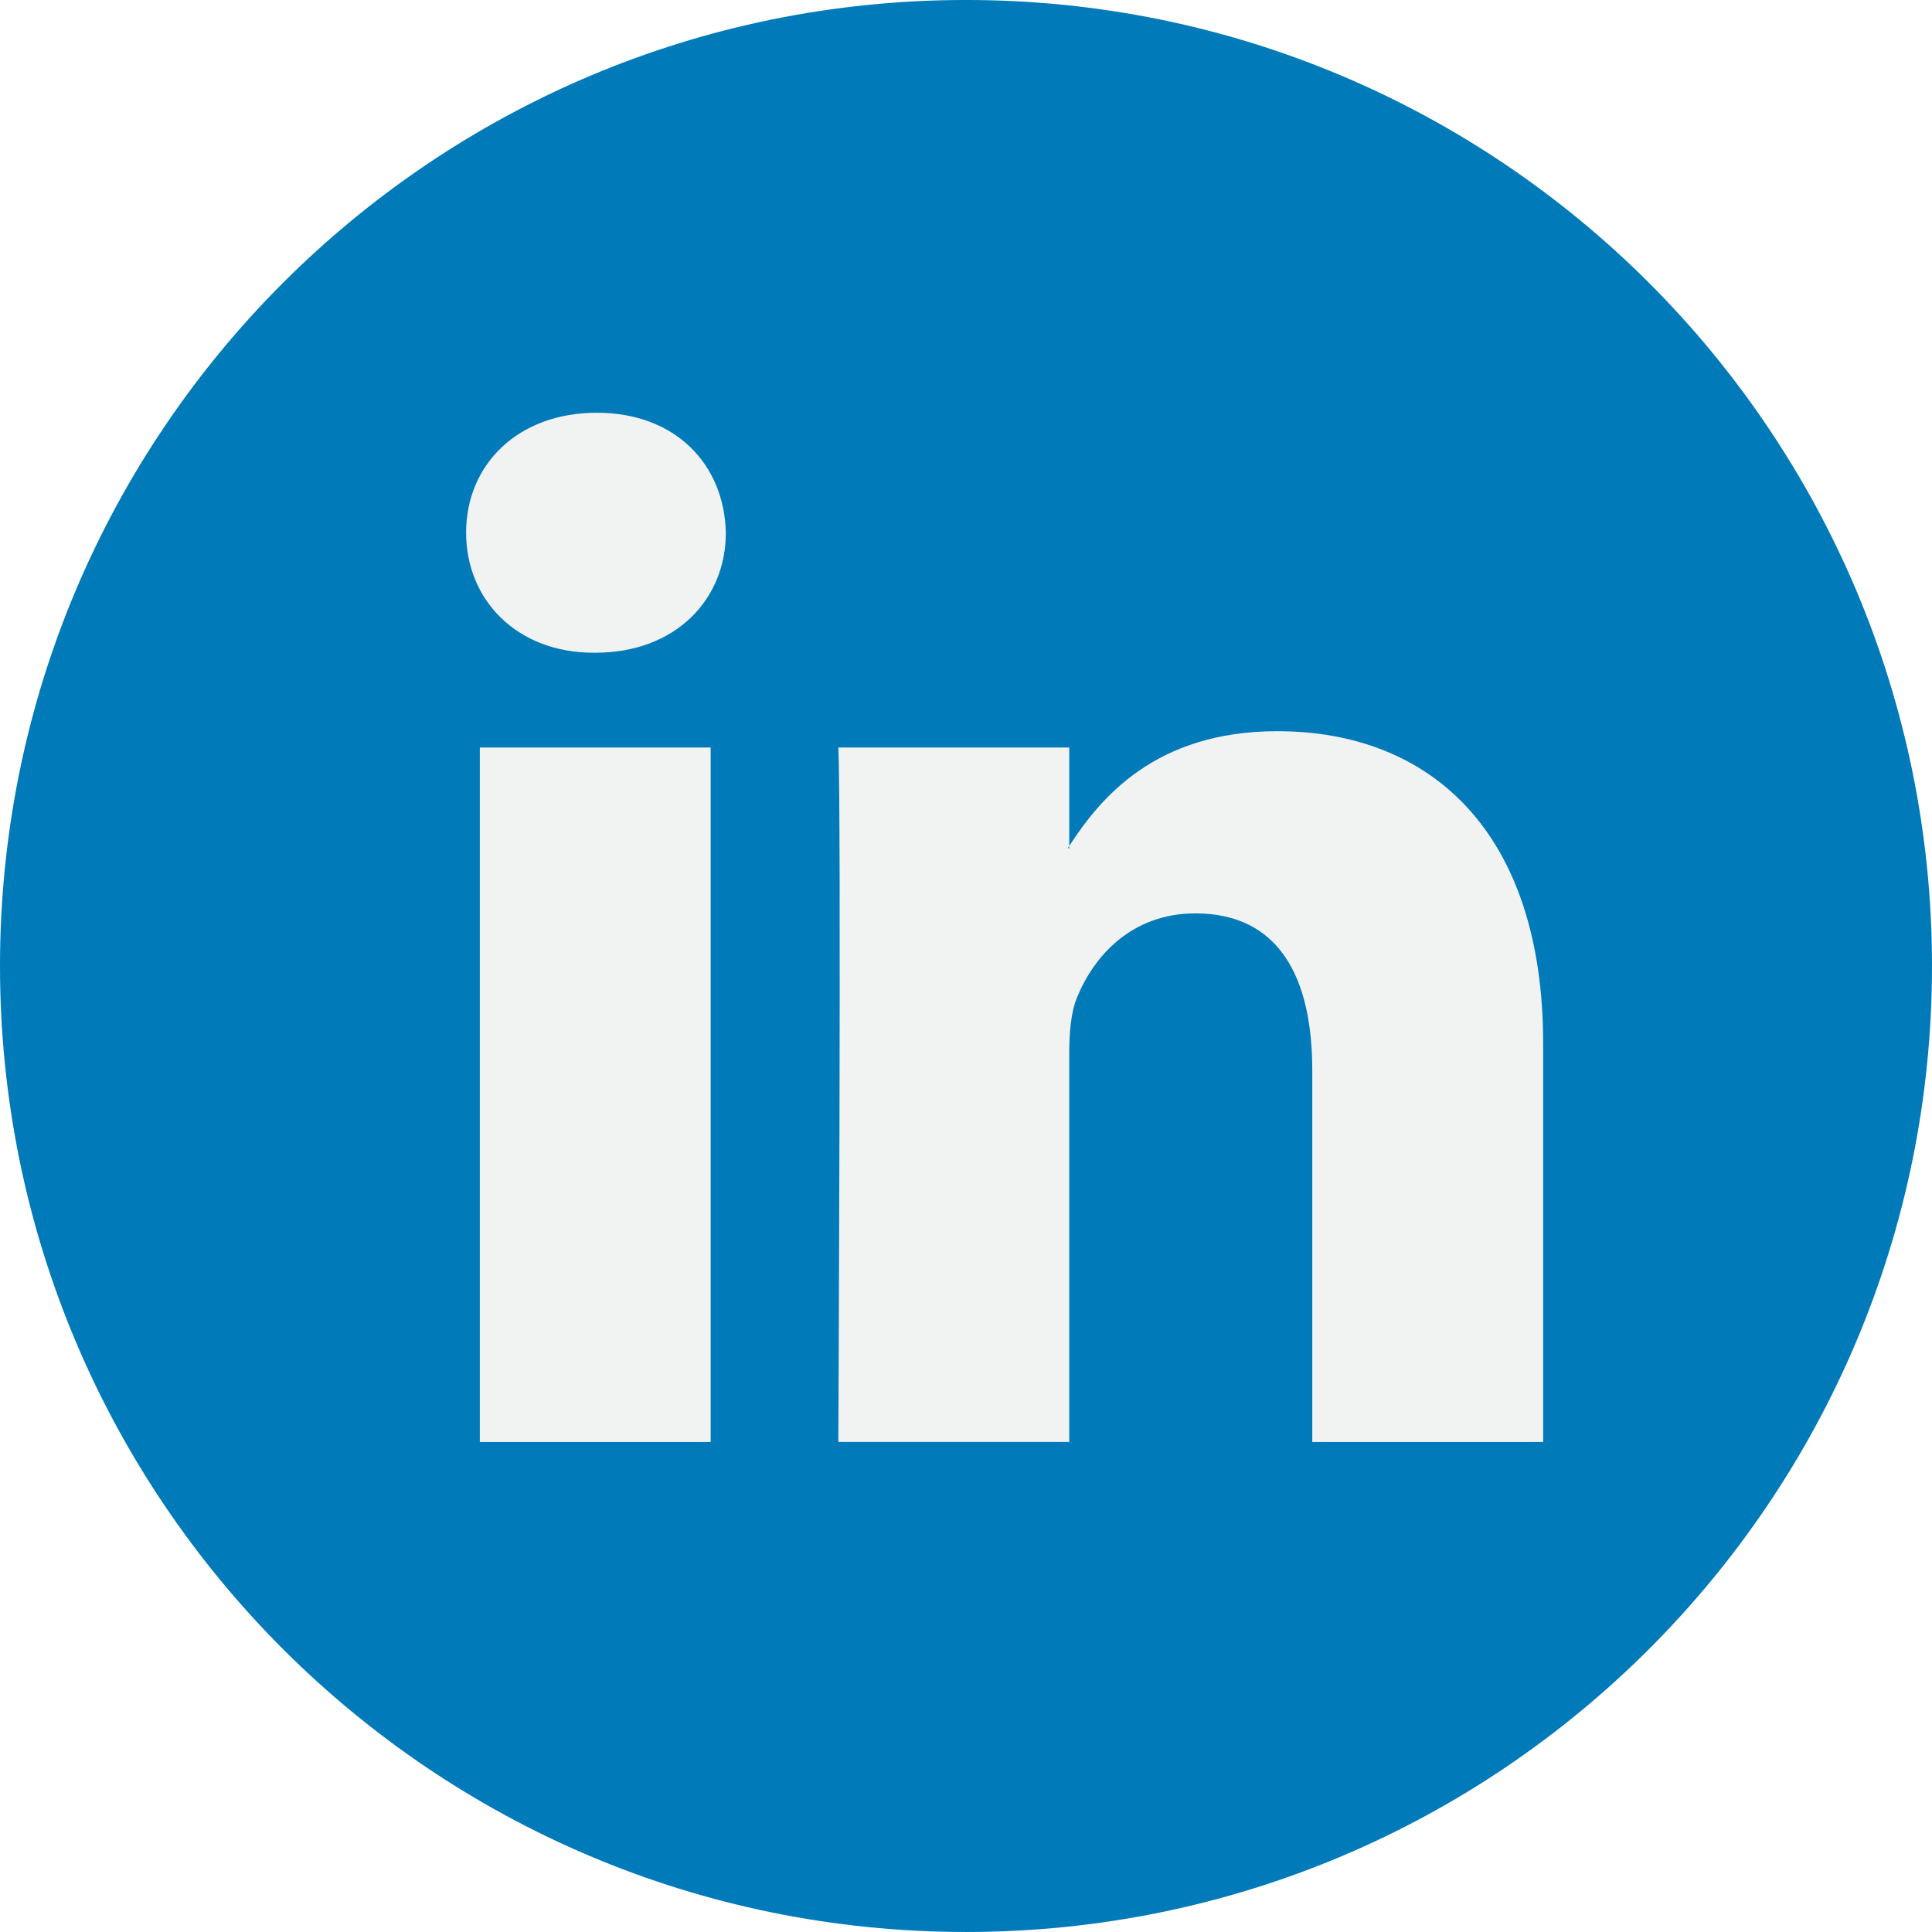
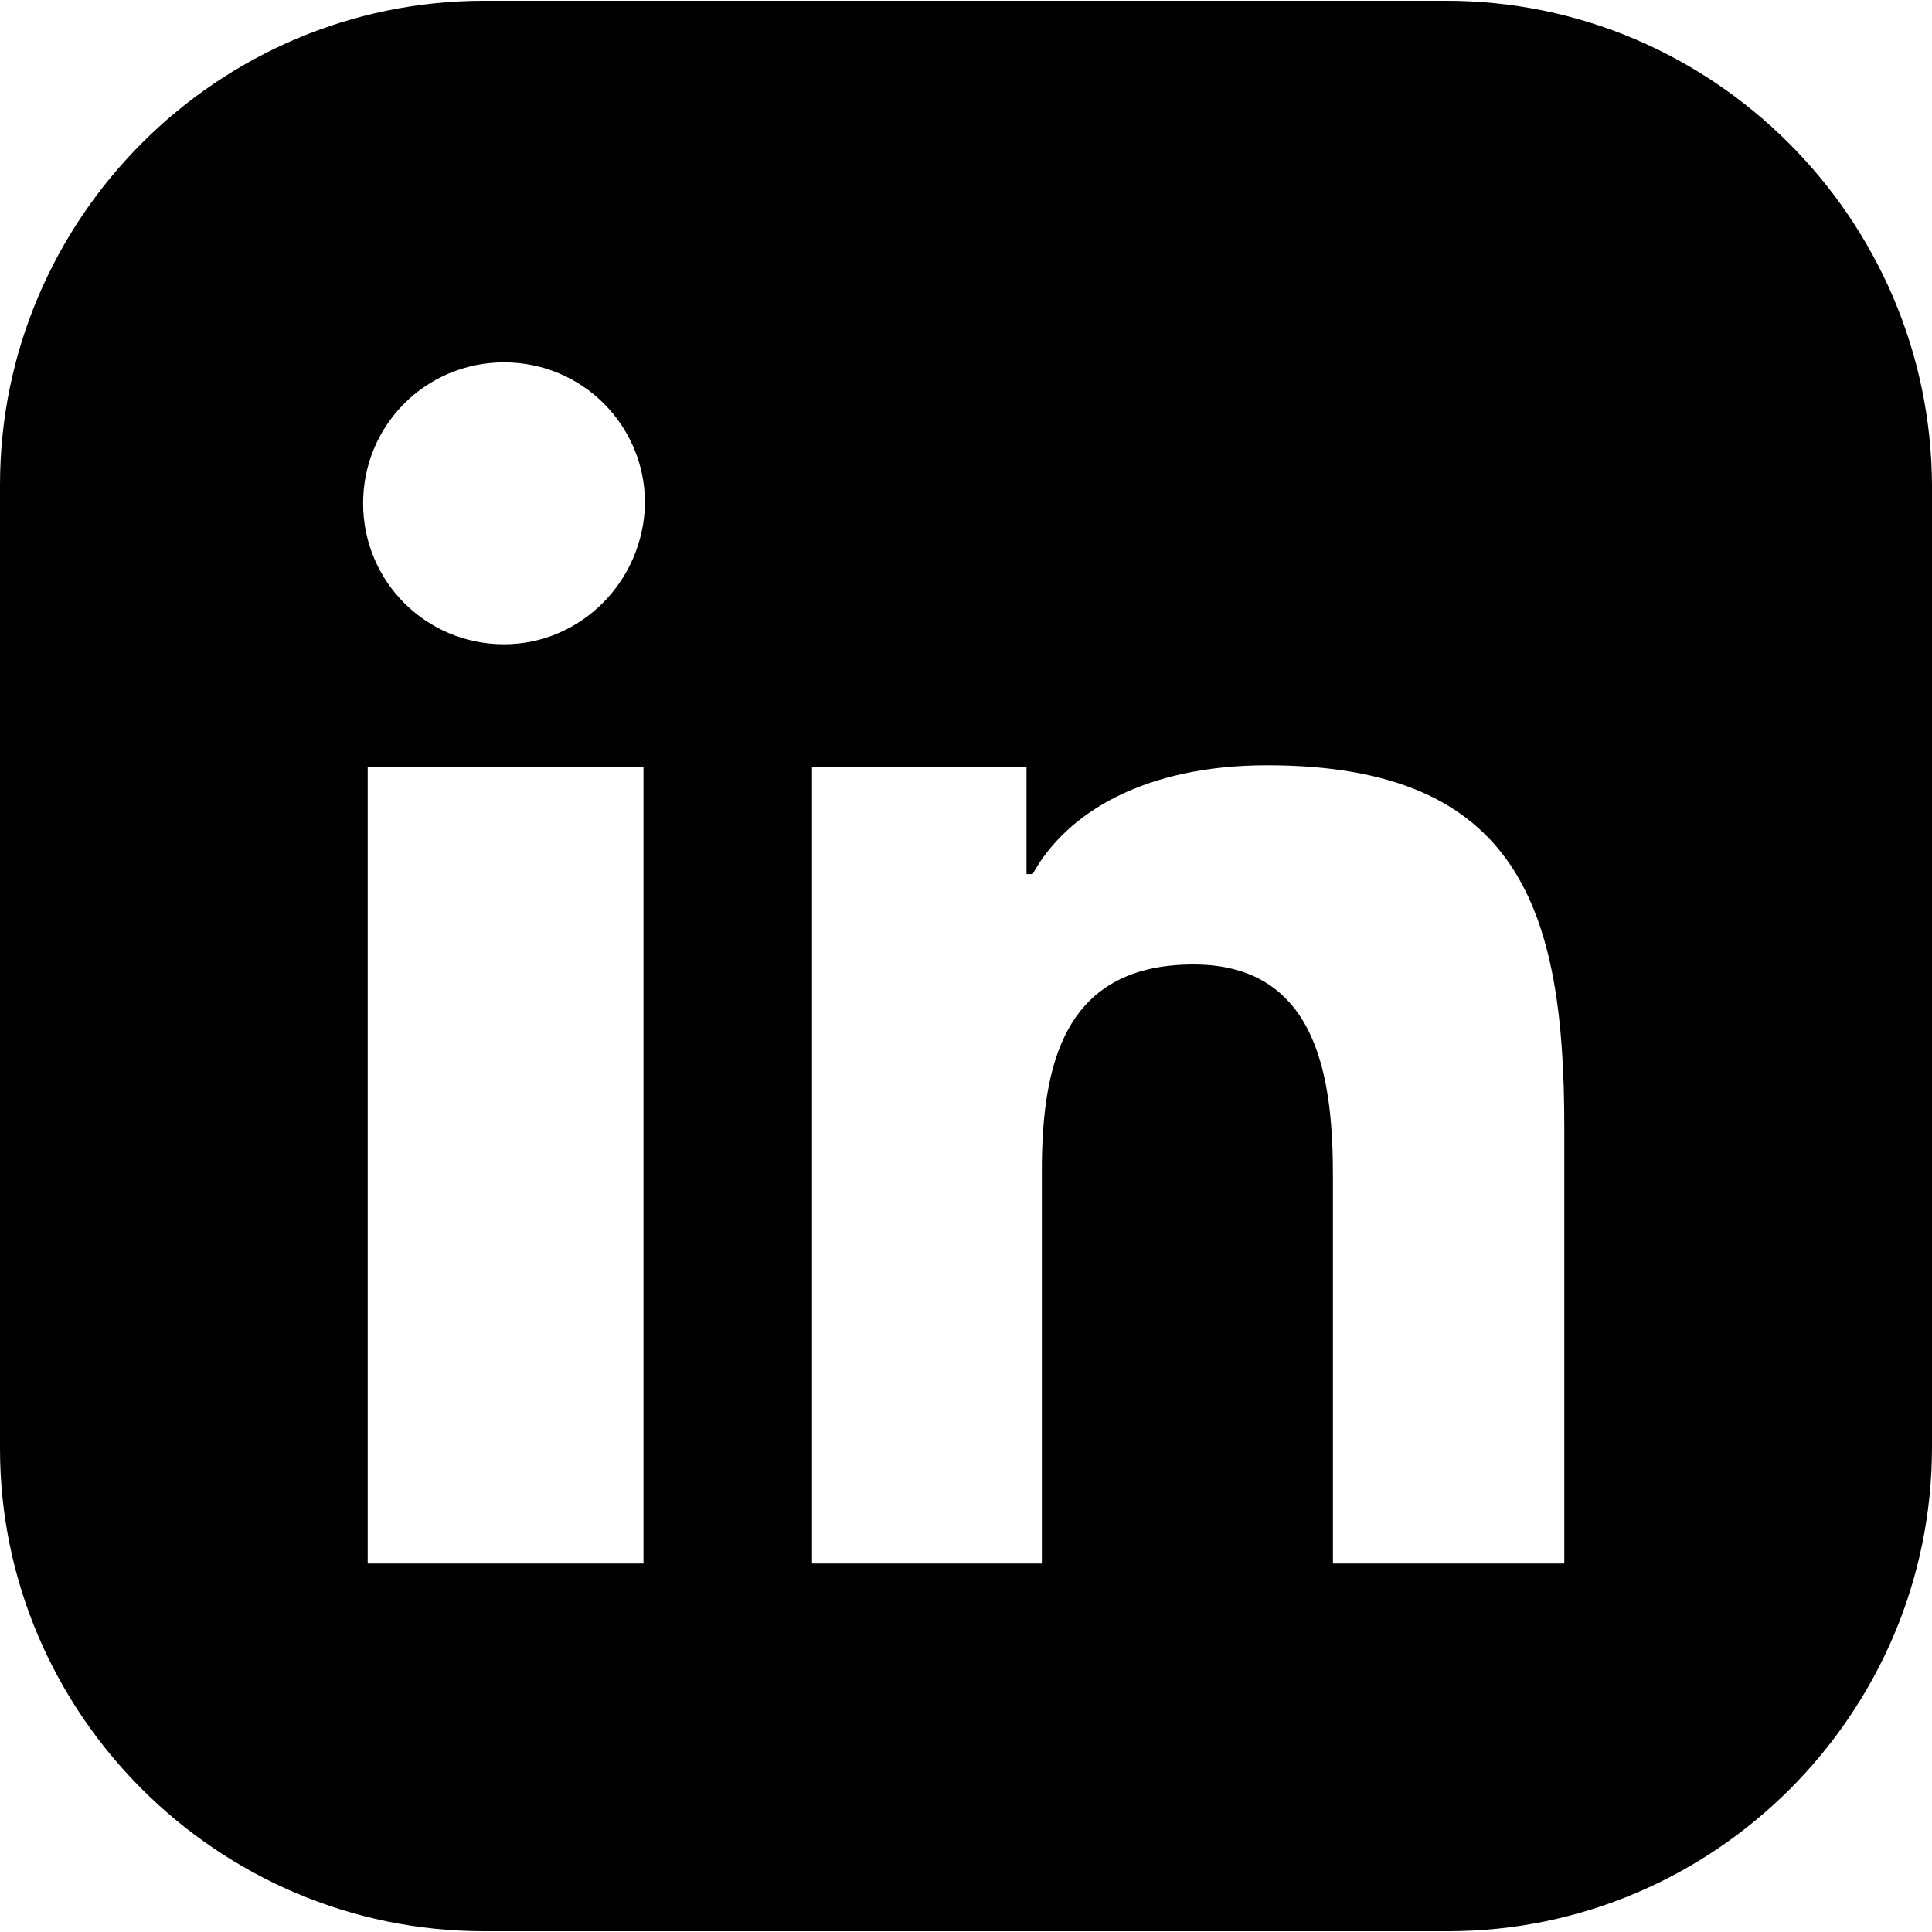
- <svg xmlns="http://www.w3.org/2000/svg" version="1.1" id="Capa_1" x="0px" y="0px" viewBox="0 0 112.196 112.196" style="enable-background:new 0 0 112.196 112.196;" xml:space="preserve">
+ <svg xmlns="http://www.w3.org/2000/svg" version="1.1" id="Layer_1" x="0px" y="0px" viewBox="0 0 504.4 504.4" style="enable-background:new 0 0 504.4 504.4;" xml:space="preserve">
  <g>
-     <circle style="fill:#007AB9;" cx="56.098" cy="56.097" r="56.098" />
    <g>
-       <path style="fill:#F1F2F2;" d="M89.616,60.611v23.128H76.207V62.161c0-5.418-1.936-9.118-6.791-9.118    c-3.705,0-5.906,2.491-6.878,4.903c-0.353,0.862-0.444,2.059-0.444,3.268v22.524H48.684c0,0,0.18-36.546,0-40.329h13.411v5.715    c-0.027,0.045-0.065,0.089-0.089,0.132h0.089v-0.132c1.782-2.742,4.96-6.662,12.085-6.662    C83.002,42.462,89.616,48.226,89.616,60.611L89.616,60.611z M34.656,23.969c-4.587,0-7.588,3.011-7.588,6.967    c0,3.872,2.914,6.97,7.412,6.97h0.087c4.677,0,7.585-3.098,7.585-6.97C42.063,26.98,39.244,23.969,34.656,23.969L34.656,23.969z     M27.865,83.739H41.27V43.409H27.865V83.739z" />
+       <path d="M377.6,0.2H126.4C56.8,0.2,0,57,0,126.6v251.6c0,69.2,56.8,126,126.4,126H378c69.6,0,126.4-56.8,126.4-126.4V126.6    C504,57,447.2,0.2,377.6,0.2z M168,408.2H96v-208h72V408.2z M131.6,168.2c-20.4,0-36.8-16.4-36.8-36.8c0-20.4,16.4-36.8,36.8-36.8    c20.4,0,36.8,16.4,36.8,36.8C168,151.8,151.6,168.2,131.6,168.2z M408.4,408.2H408h-60V307.4c0-24.4-3.2-55.6-36.4-55.6    c-34,0-39.6,26.4-39.6,54v102.4h-60v-208h56v28h1.6c8.8-16,29.2-28.4,61.2-28.4c66,0,77.6,38,77.6,94.4V408.2z" />
    </g>
  </g>
  <g>
</g>
  <g>
</g>
  <g>
</g>
  <g>
</g>
  <g>
</g>
  <g>
</g>
  <g>
</g>
  <g>
</g>
  <g>
</g>
  <g>
</g>
  <g>
</g>
  <g>
</g>
  <g>
</g>
  <g>
</g>
  <g>
</g>
</svg>
